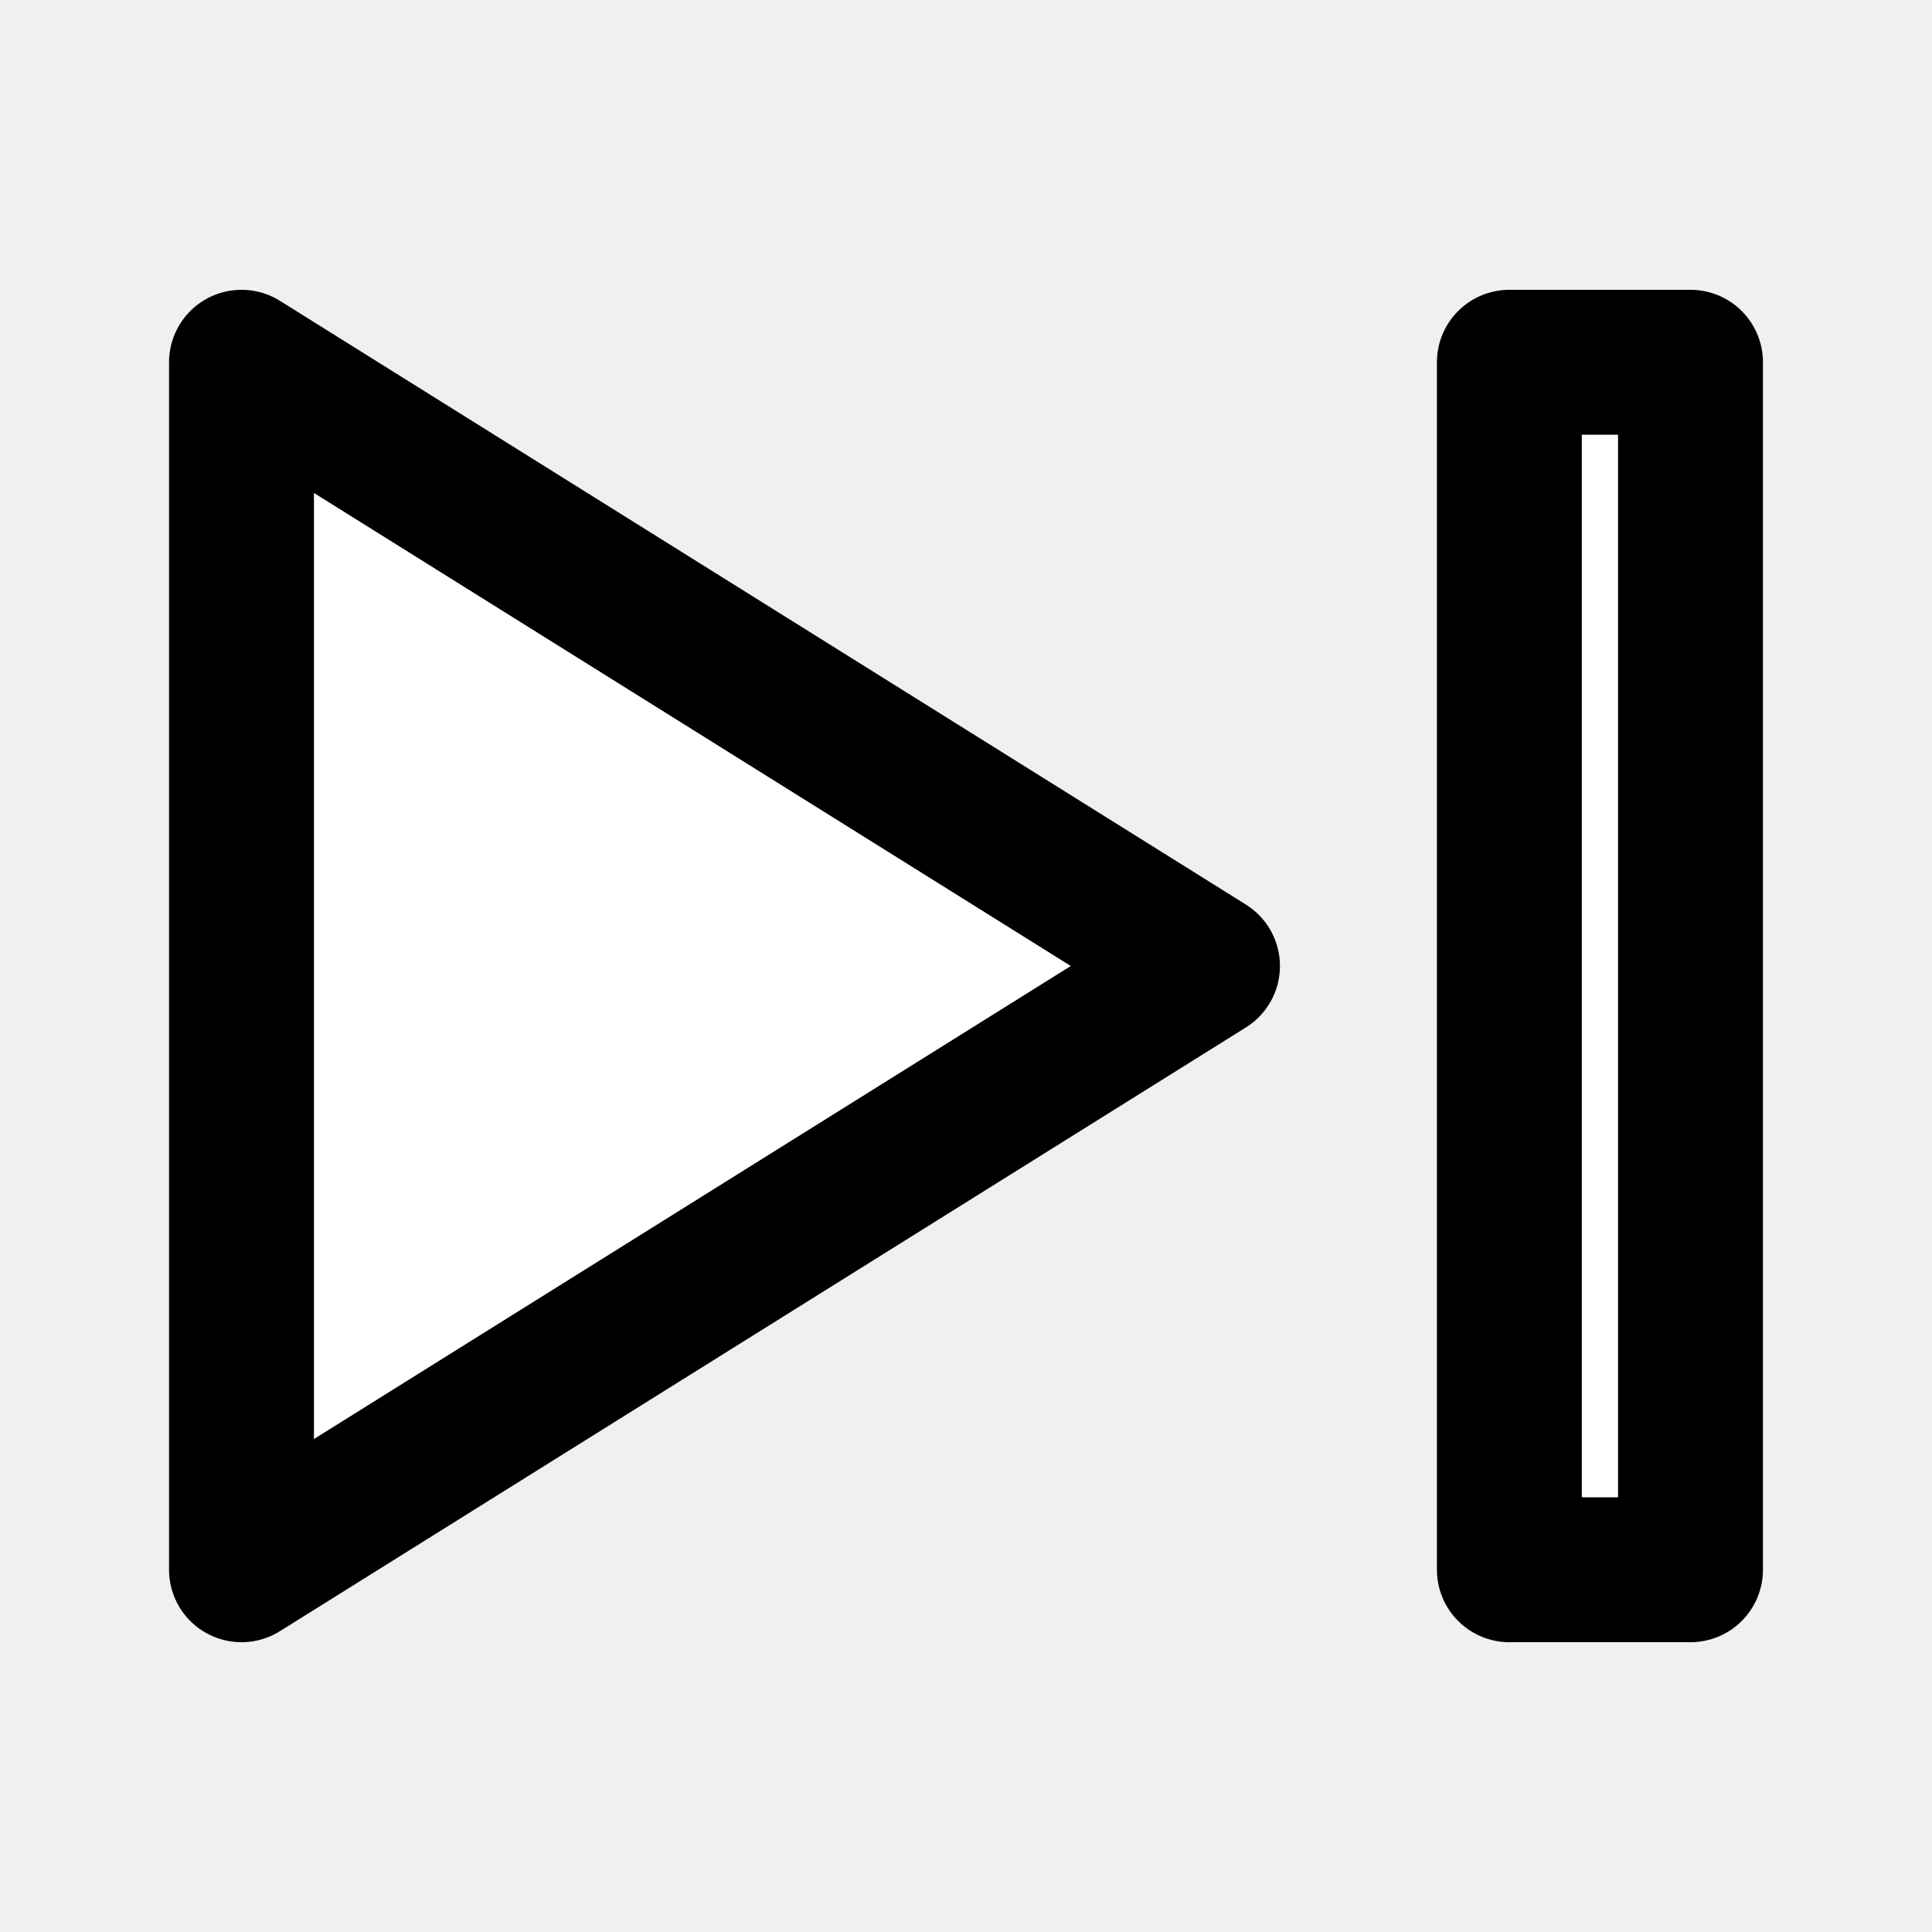
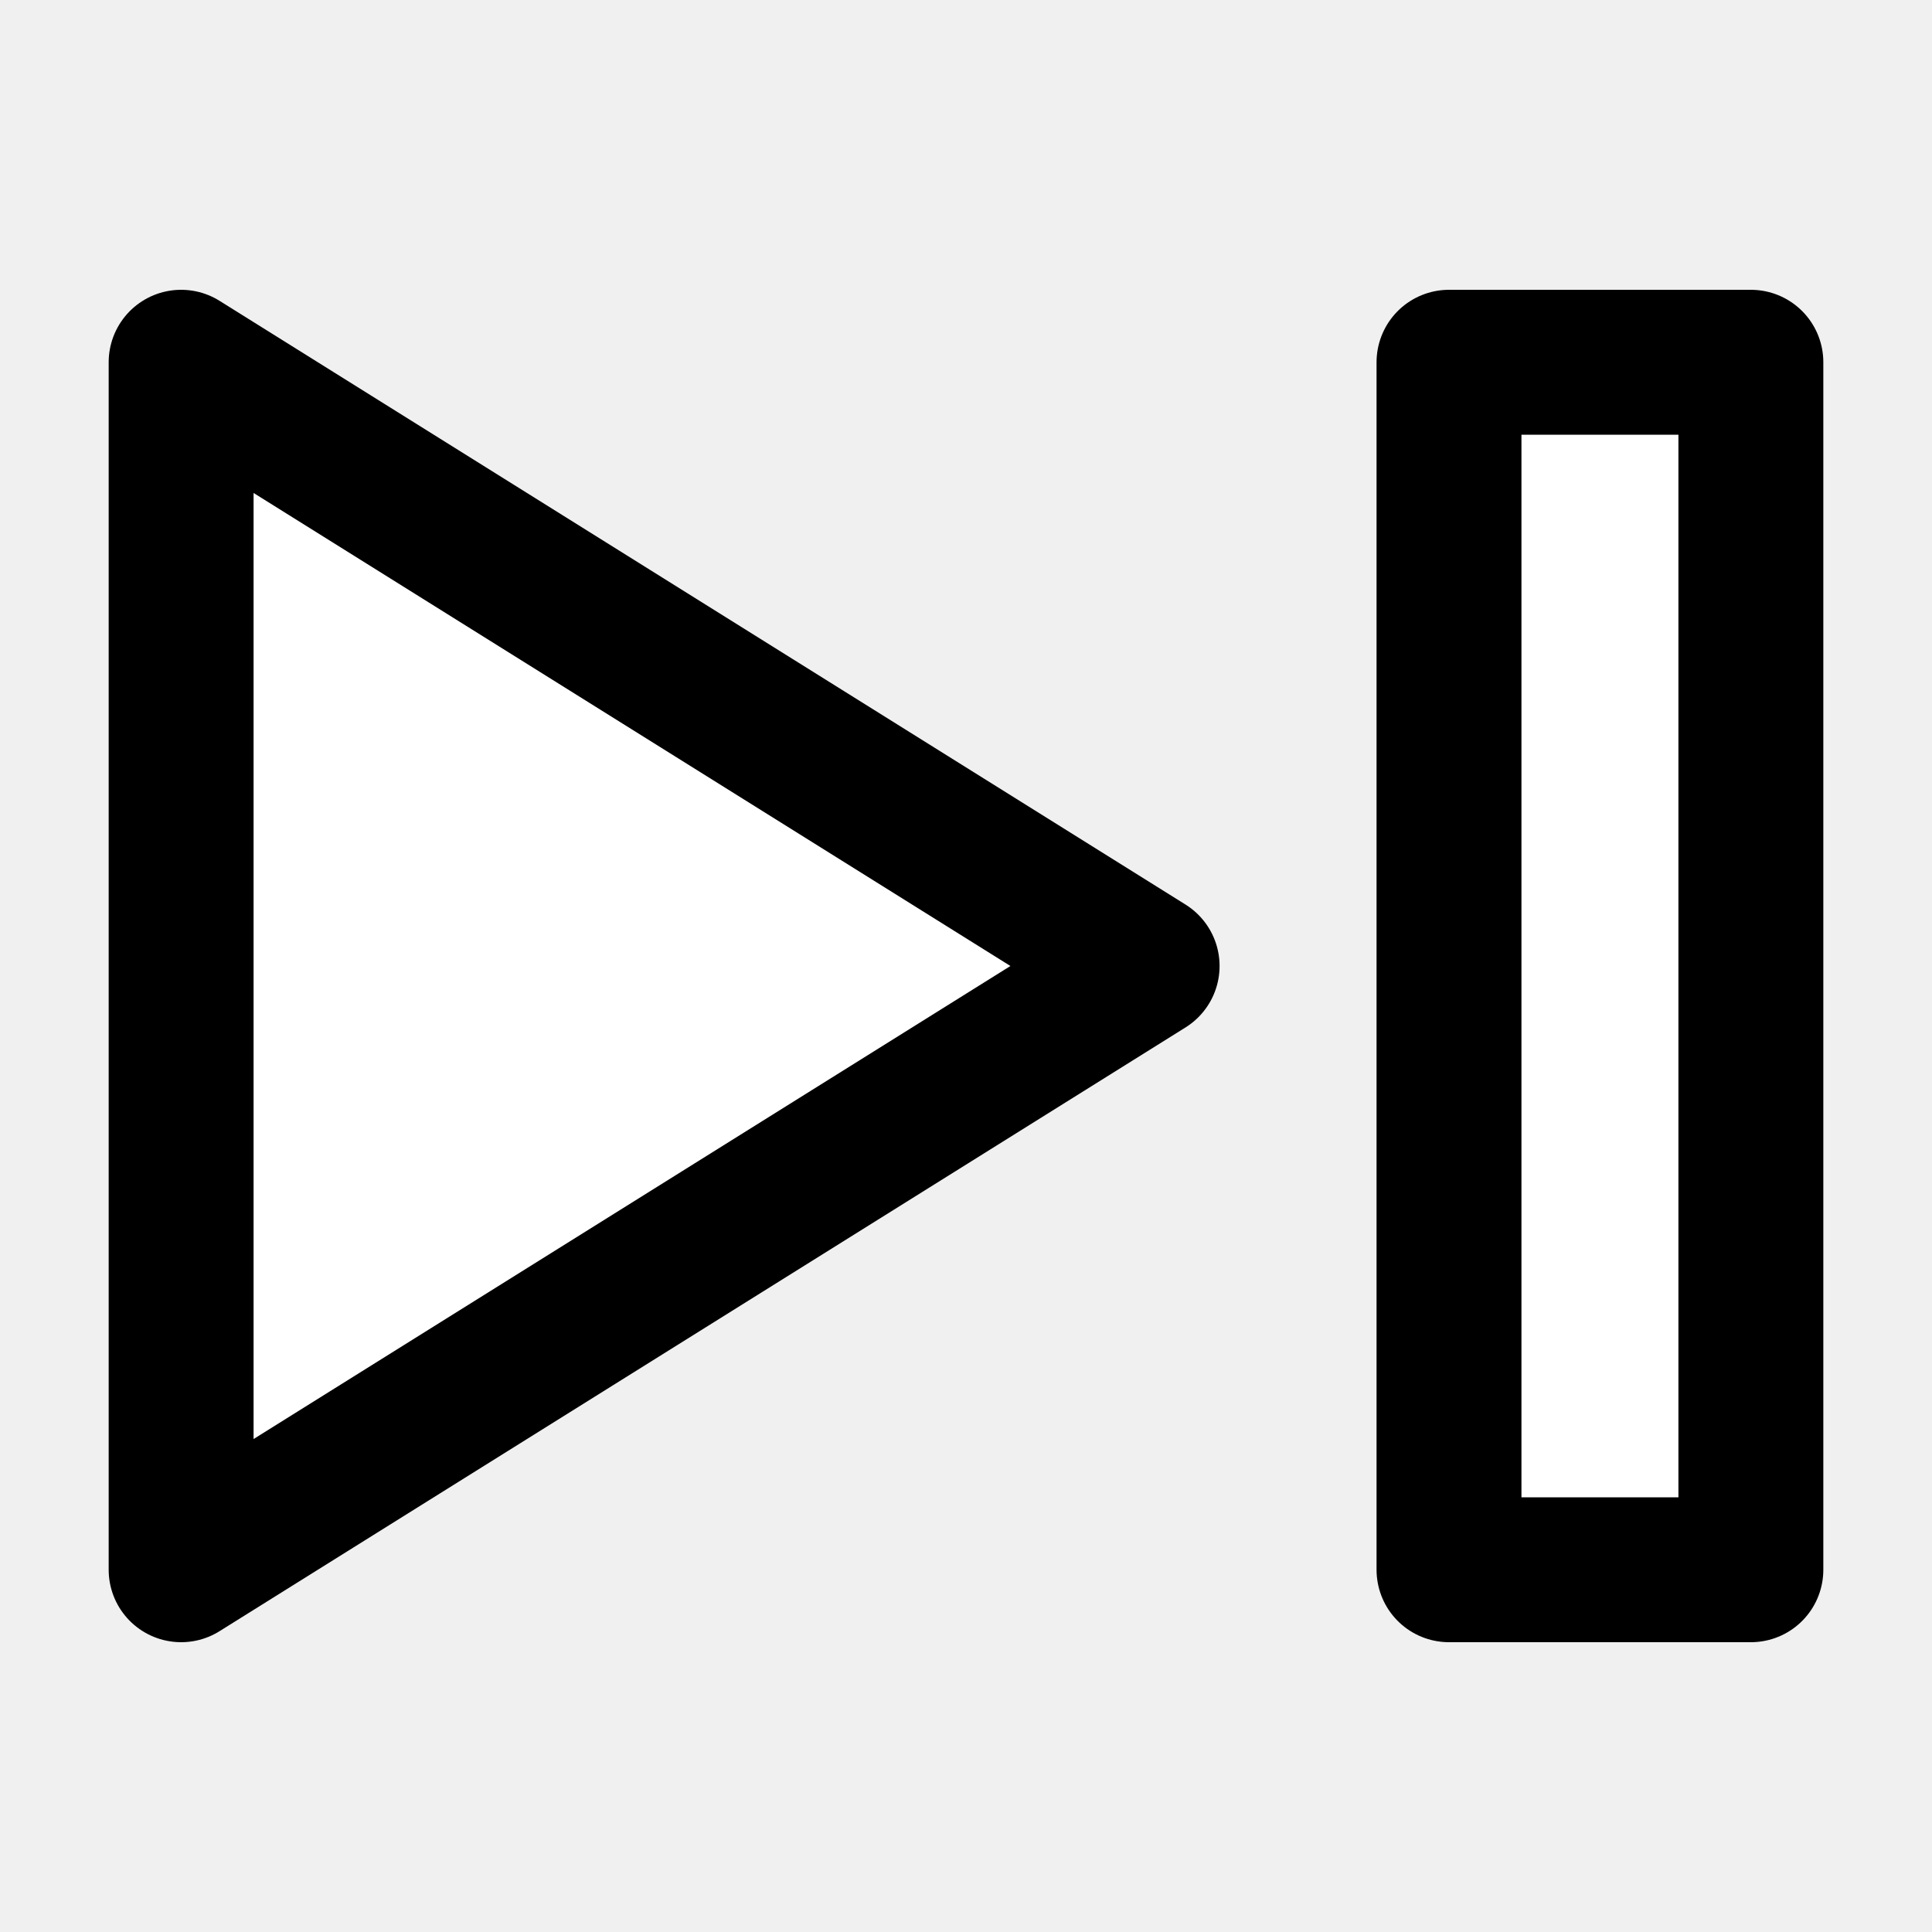
<svg xmlns="http://www.w3.org/2000/svg" width="32" height="32" viewBox="0 0 32 32">
-   <polygon points="4,6 20,16 4,26" fill="#ffffff" stroke="#000000" stroke-width="2.4" stroke-linejoin="round" />
-   <rect x="25" y="6" width="3" height="20" fill="#ffffff" stroke="#000000" stroke-width="2.4" stroke-linejoin="round" />
+   <polygon points="3,6 19,16 3,26" fill="#ffffff" stroke="#000000" stroke-width="2.4" stroke-linejoin="round" />
+   <rect x="24" y="6" width="5" height="20" fill="#ffffff" stroke="#000000" stroke-width="2.4" stroke-linejoin="round" />
</svg>
